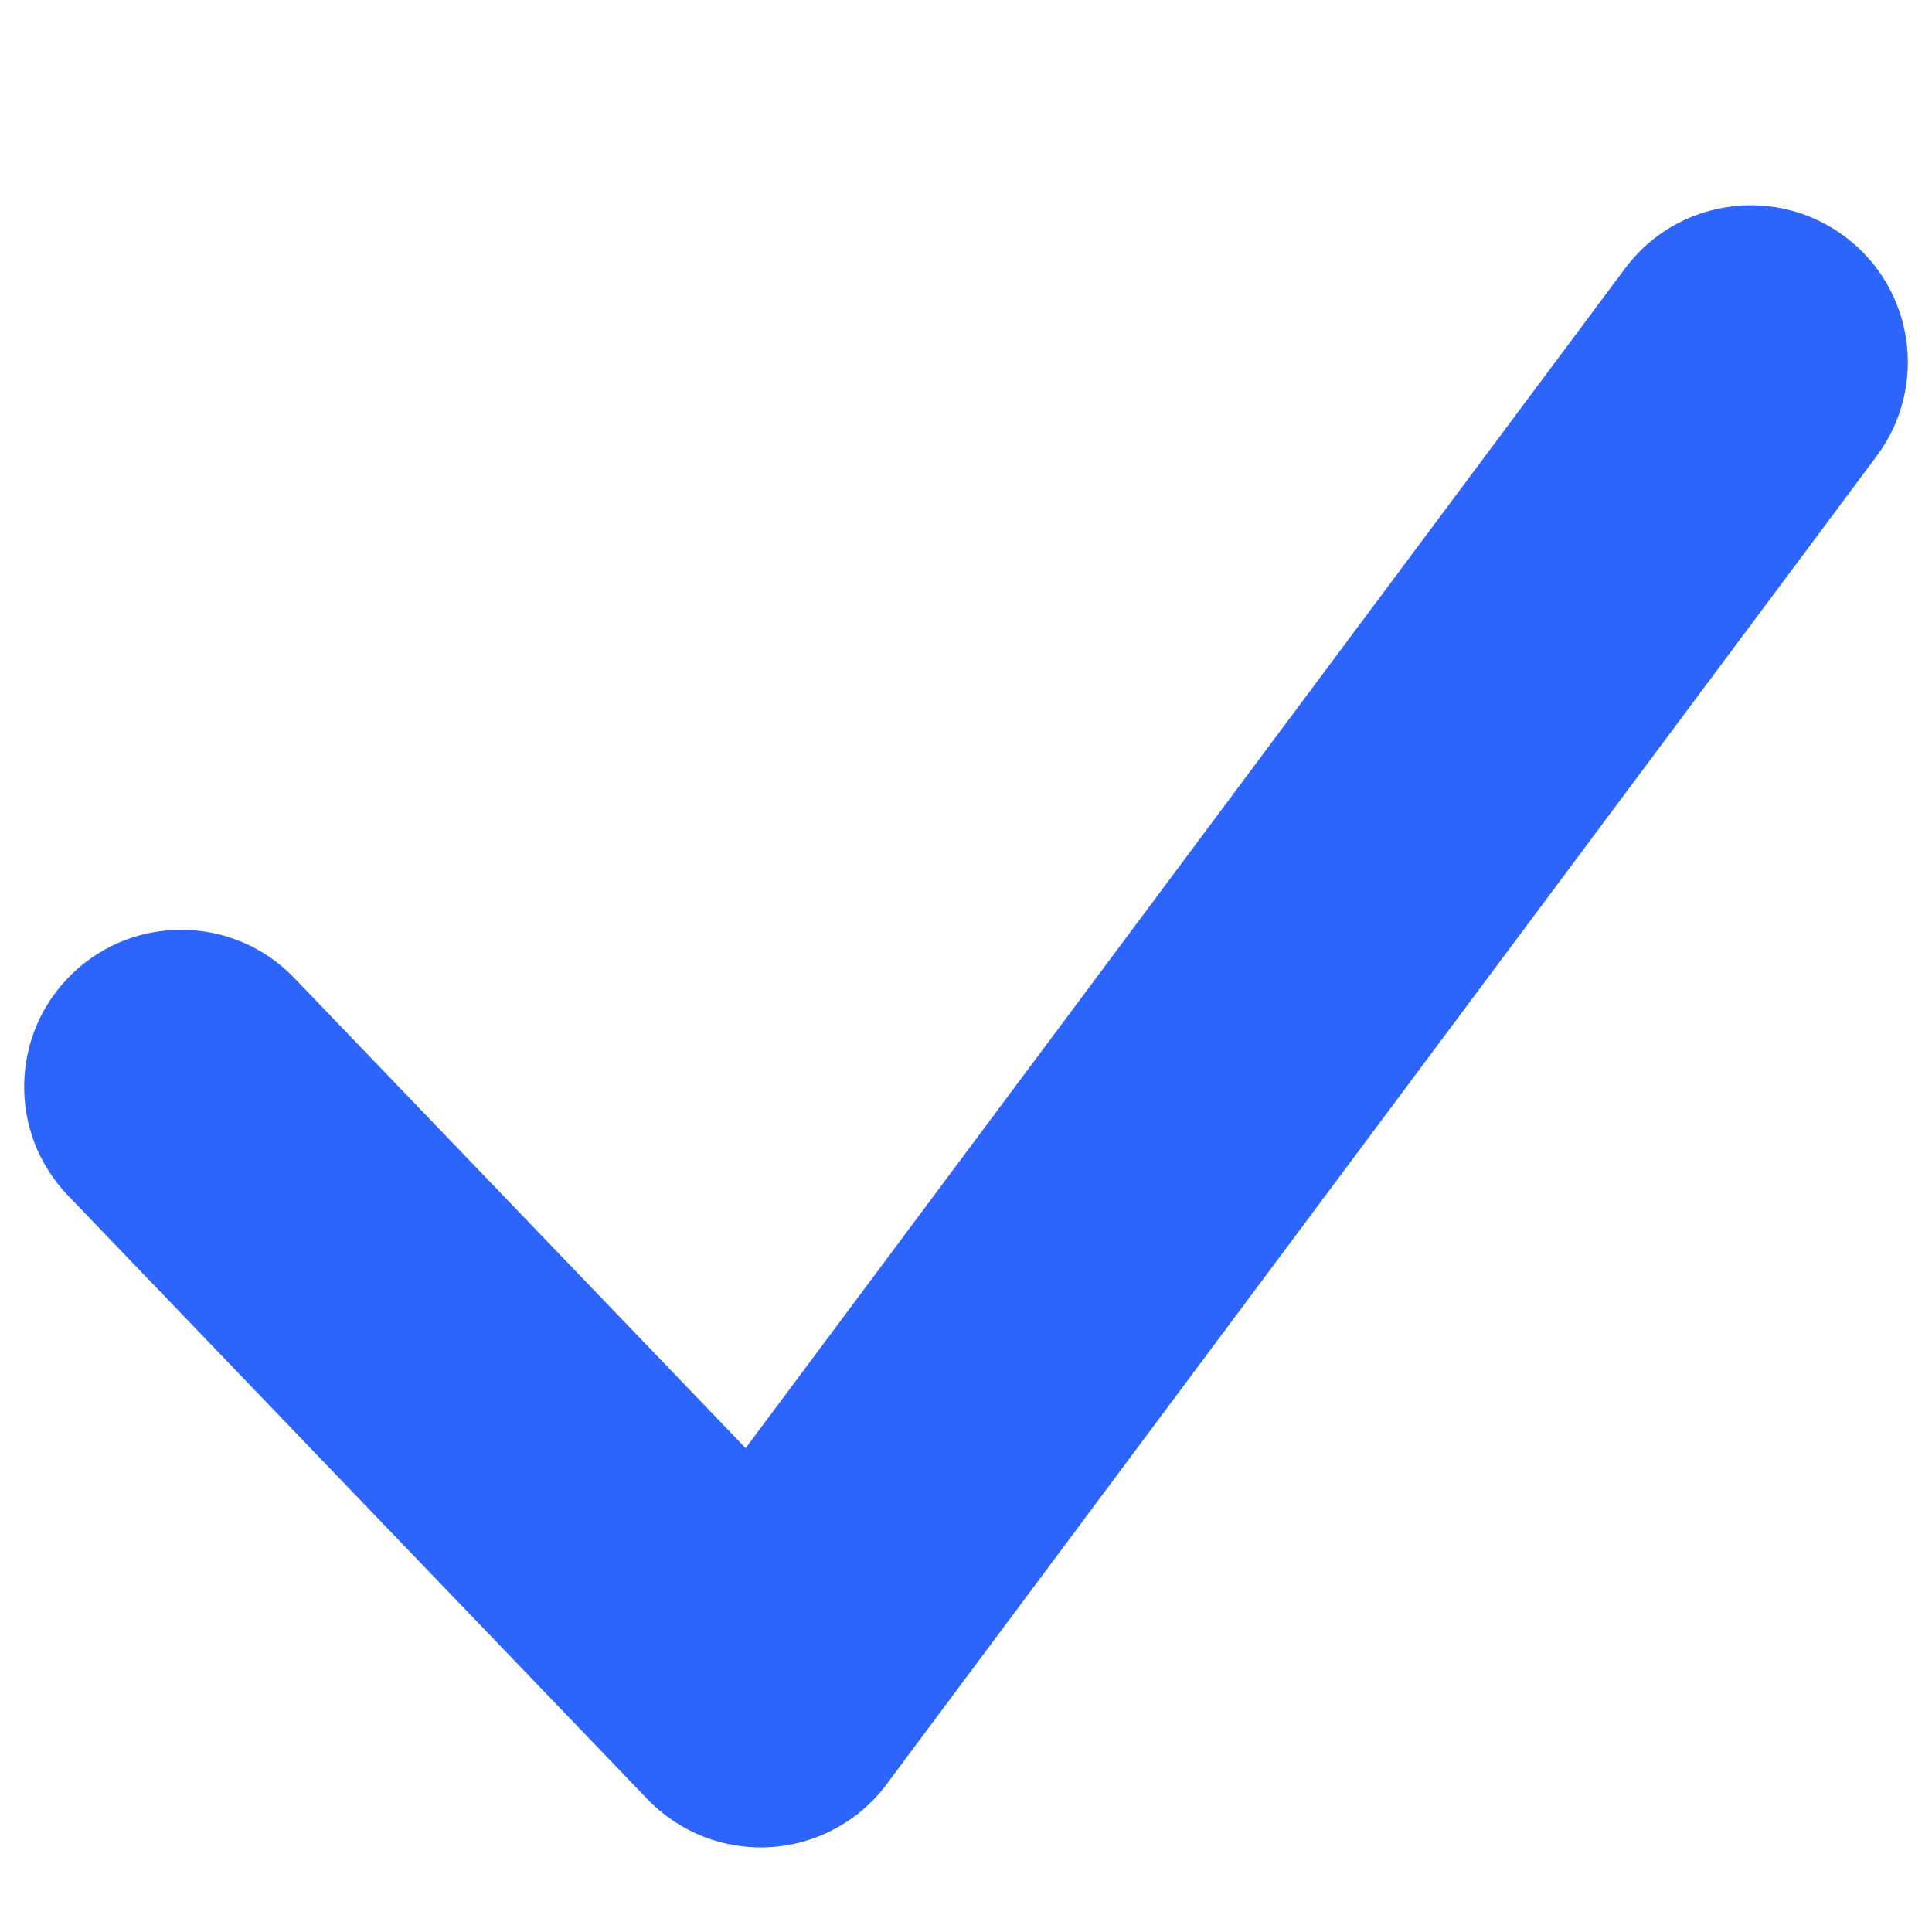
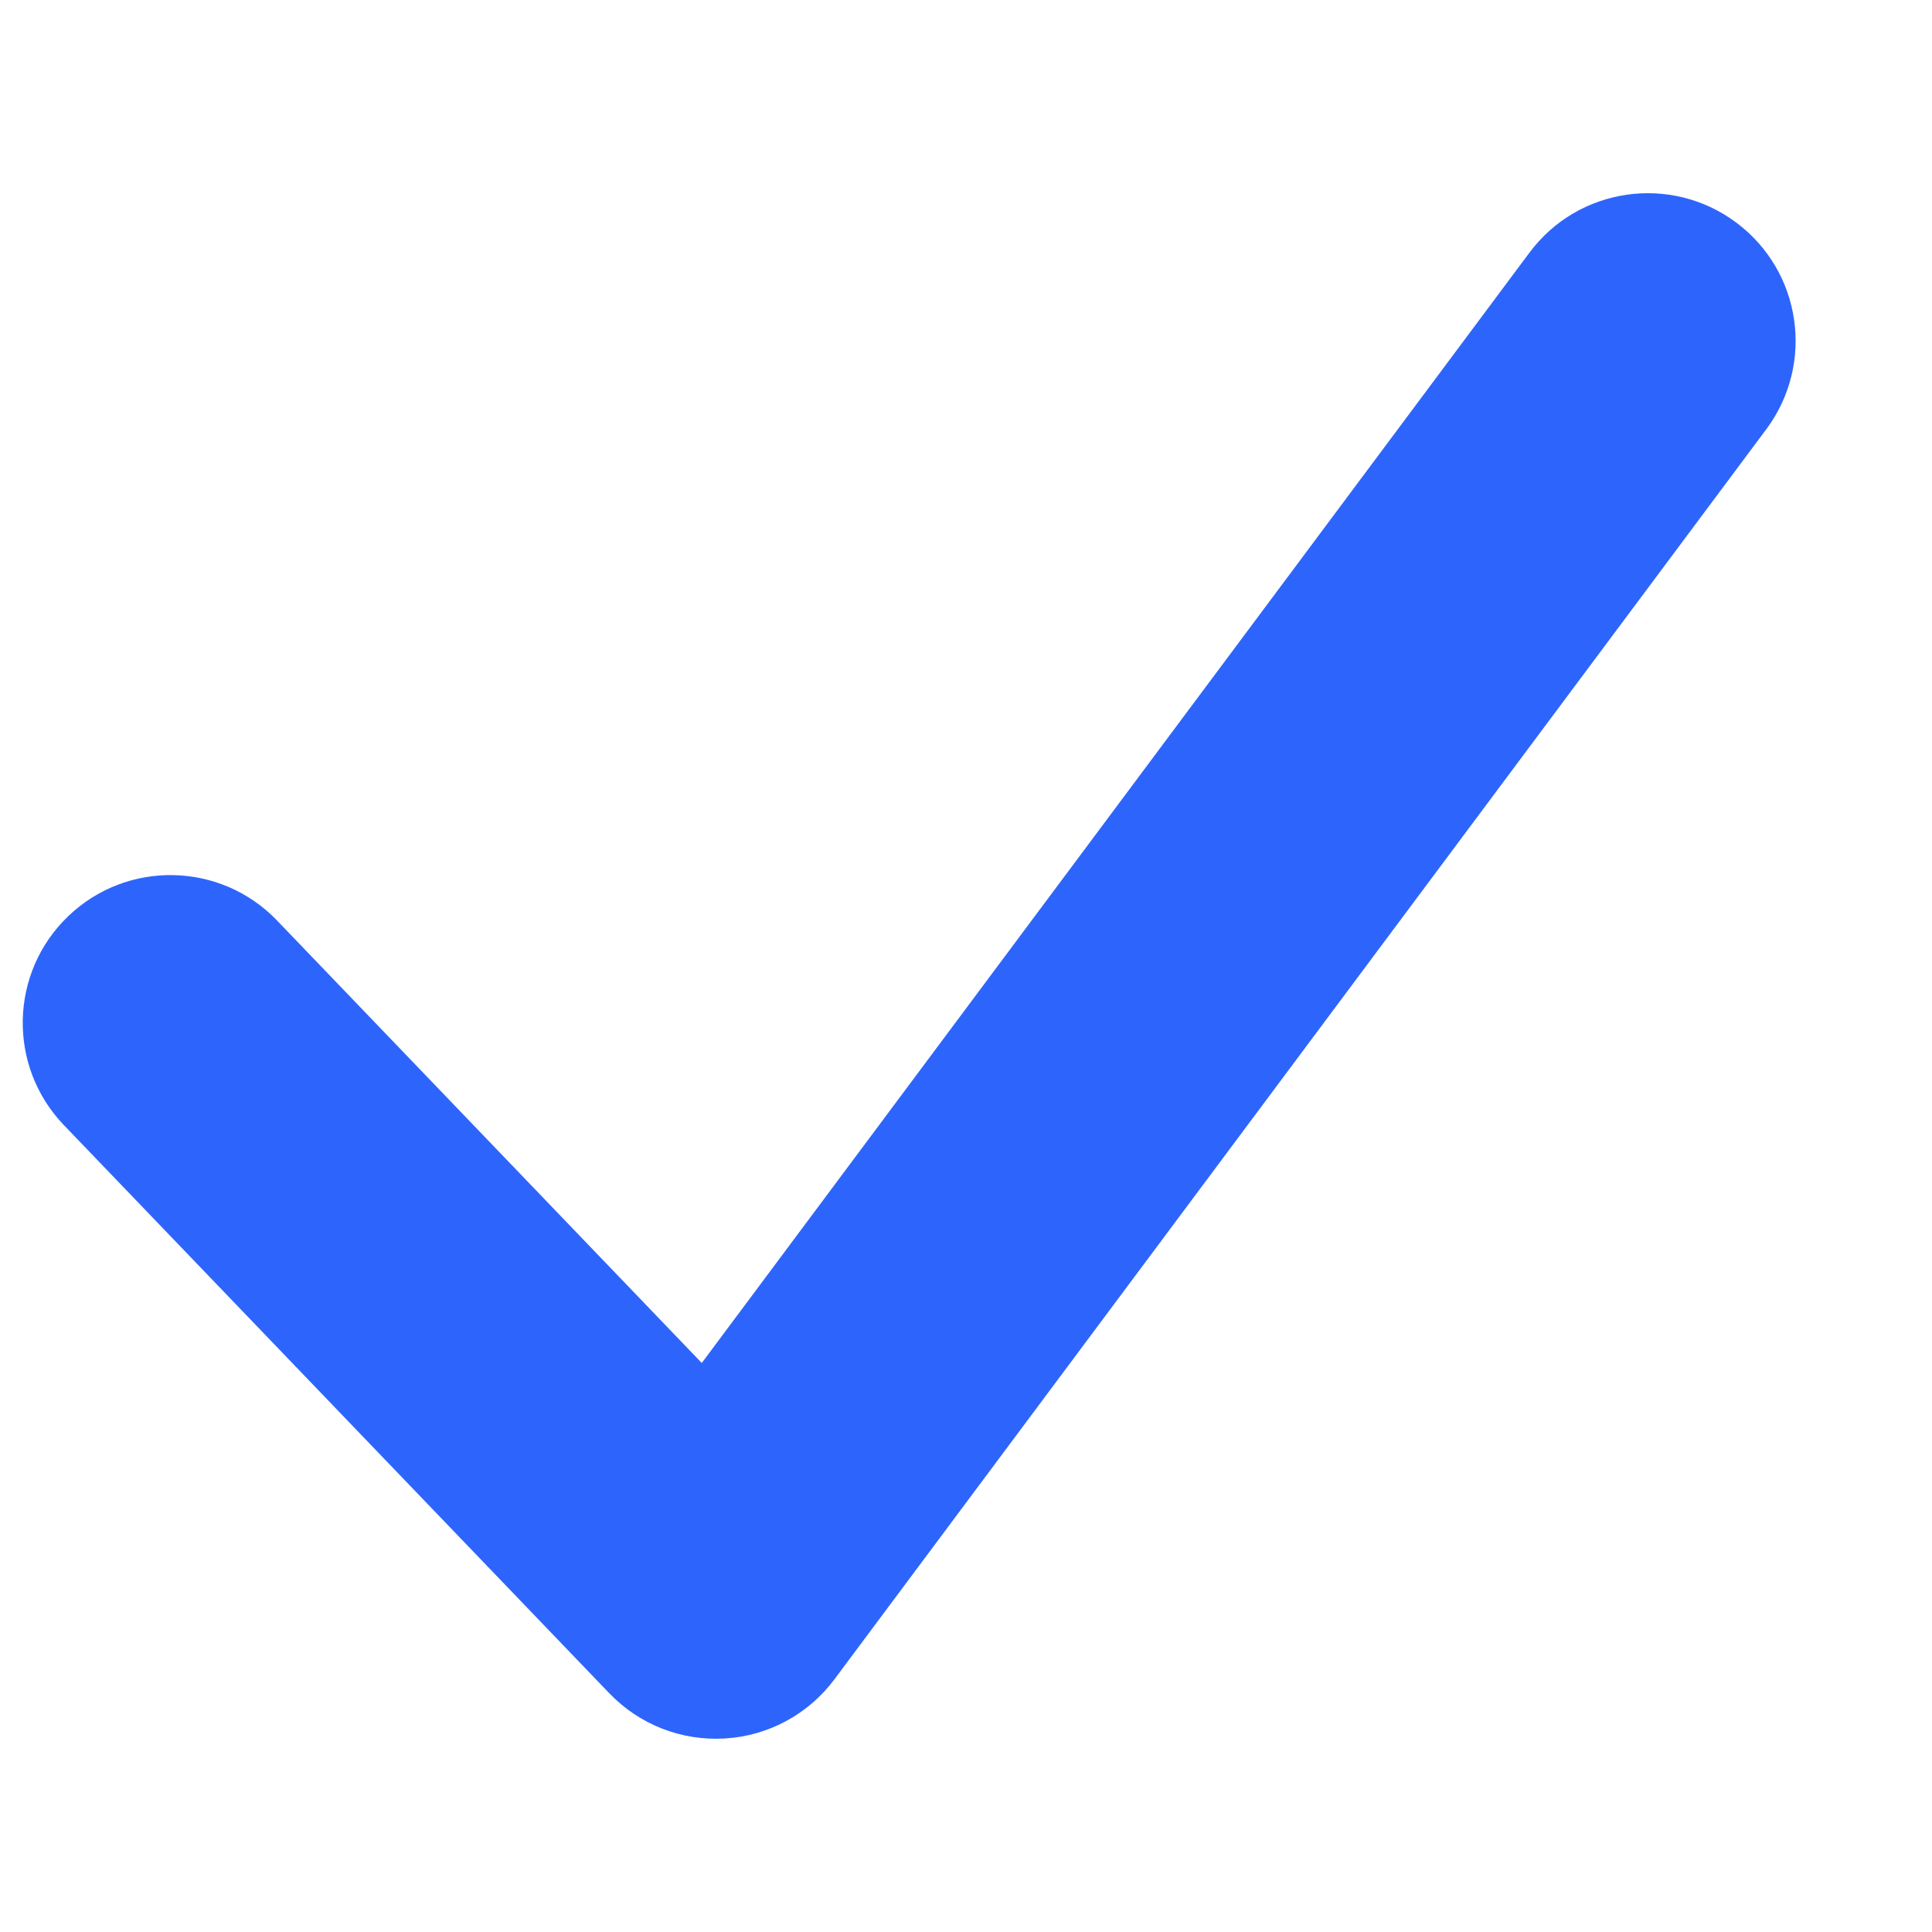
- <svg xmlns="http://www.w3.org/2000/svg" width="16" height="16" viewBox="0 0 16 16" fill="none">
+ <svg xmlns="http://www.w3.org/2000/svg" width="17" height="17" viewBox="0 0 17 17" fill="none">
  <path fill-rule="evenodd" clip-rule="evenodd" d="M15.277 1.958C15.853 2.387 15.971 3.201 15.542 3.777L7.342 14.777C7.114 15.083 6.762 15.274 6.381 15.297C5.999 15.321 5.627 15.176 5.362 14.9L0.562 9.9C0.065 9.382 0.082 8.559 0.6 8.062C1.118 7.565 1.941 7.582 2.438 8.1L6.175 11.993L13.458 2.223C13.887 1.647 14.701 1.529 15.277 1.958Z" fill="#2D65FC" />
</svg>
